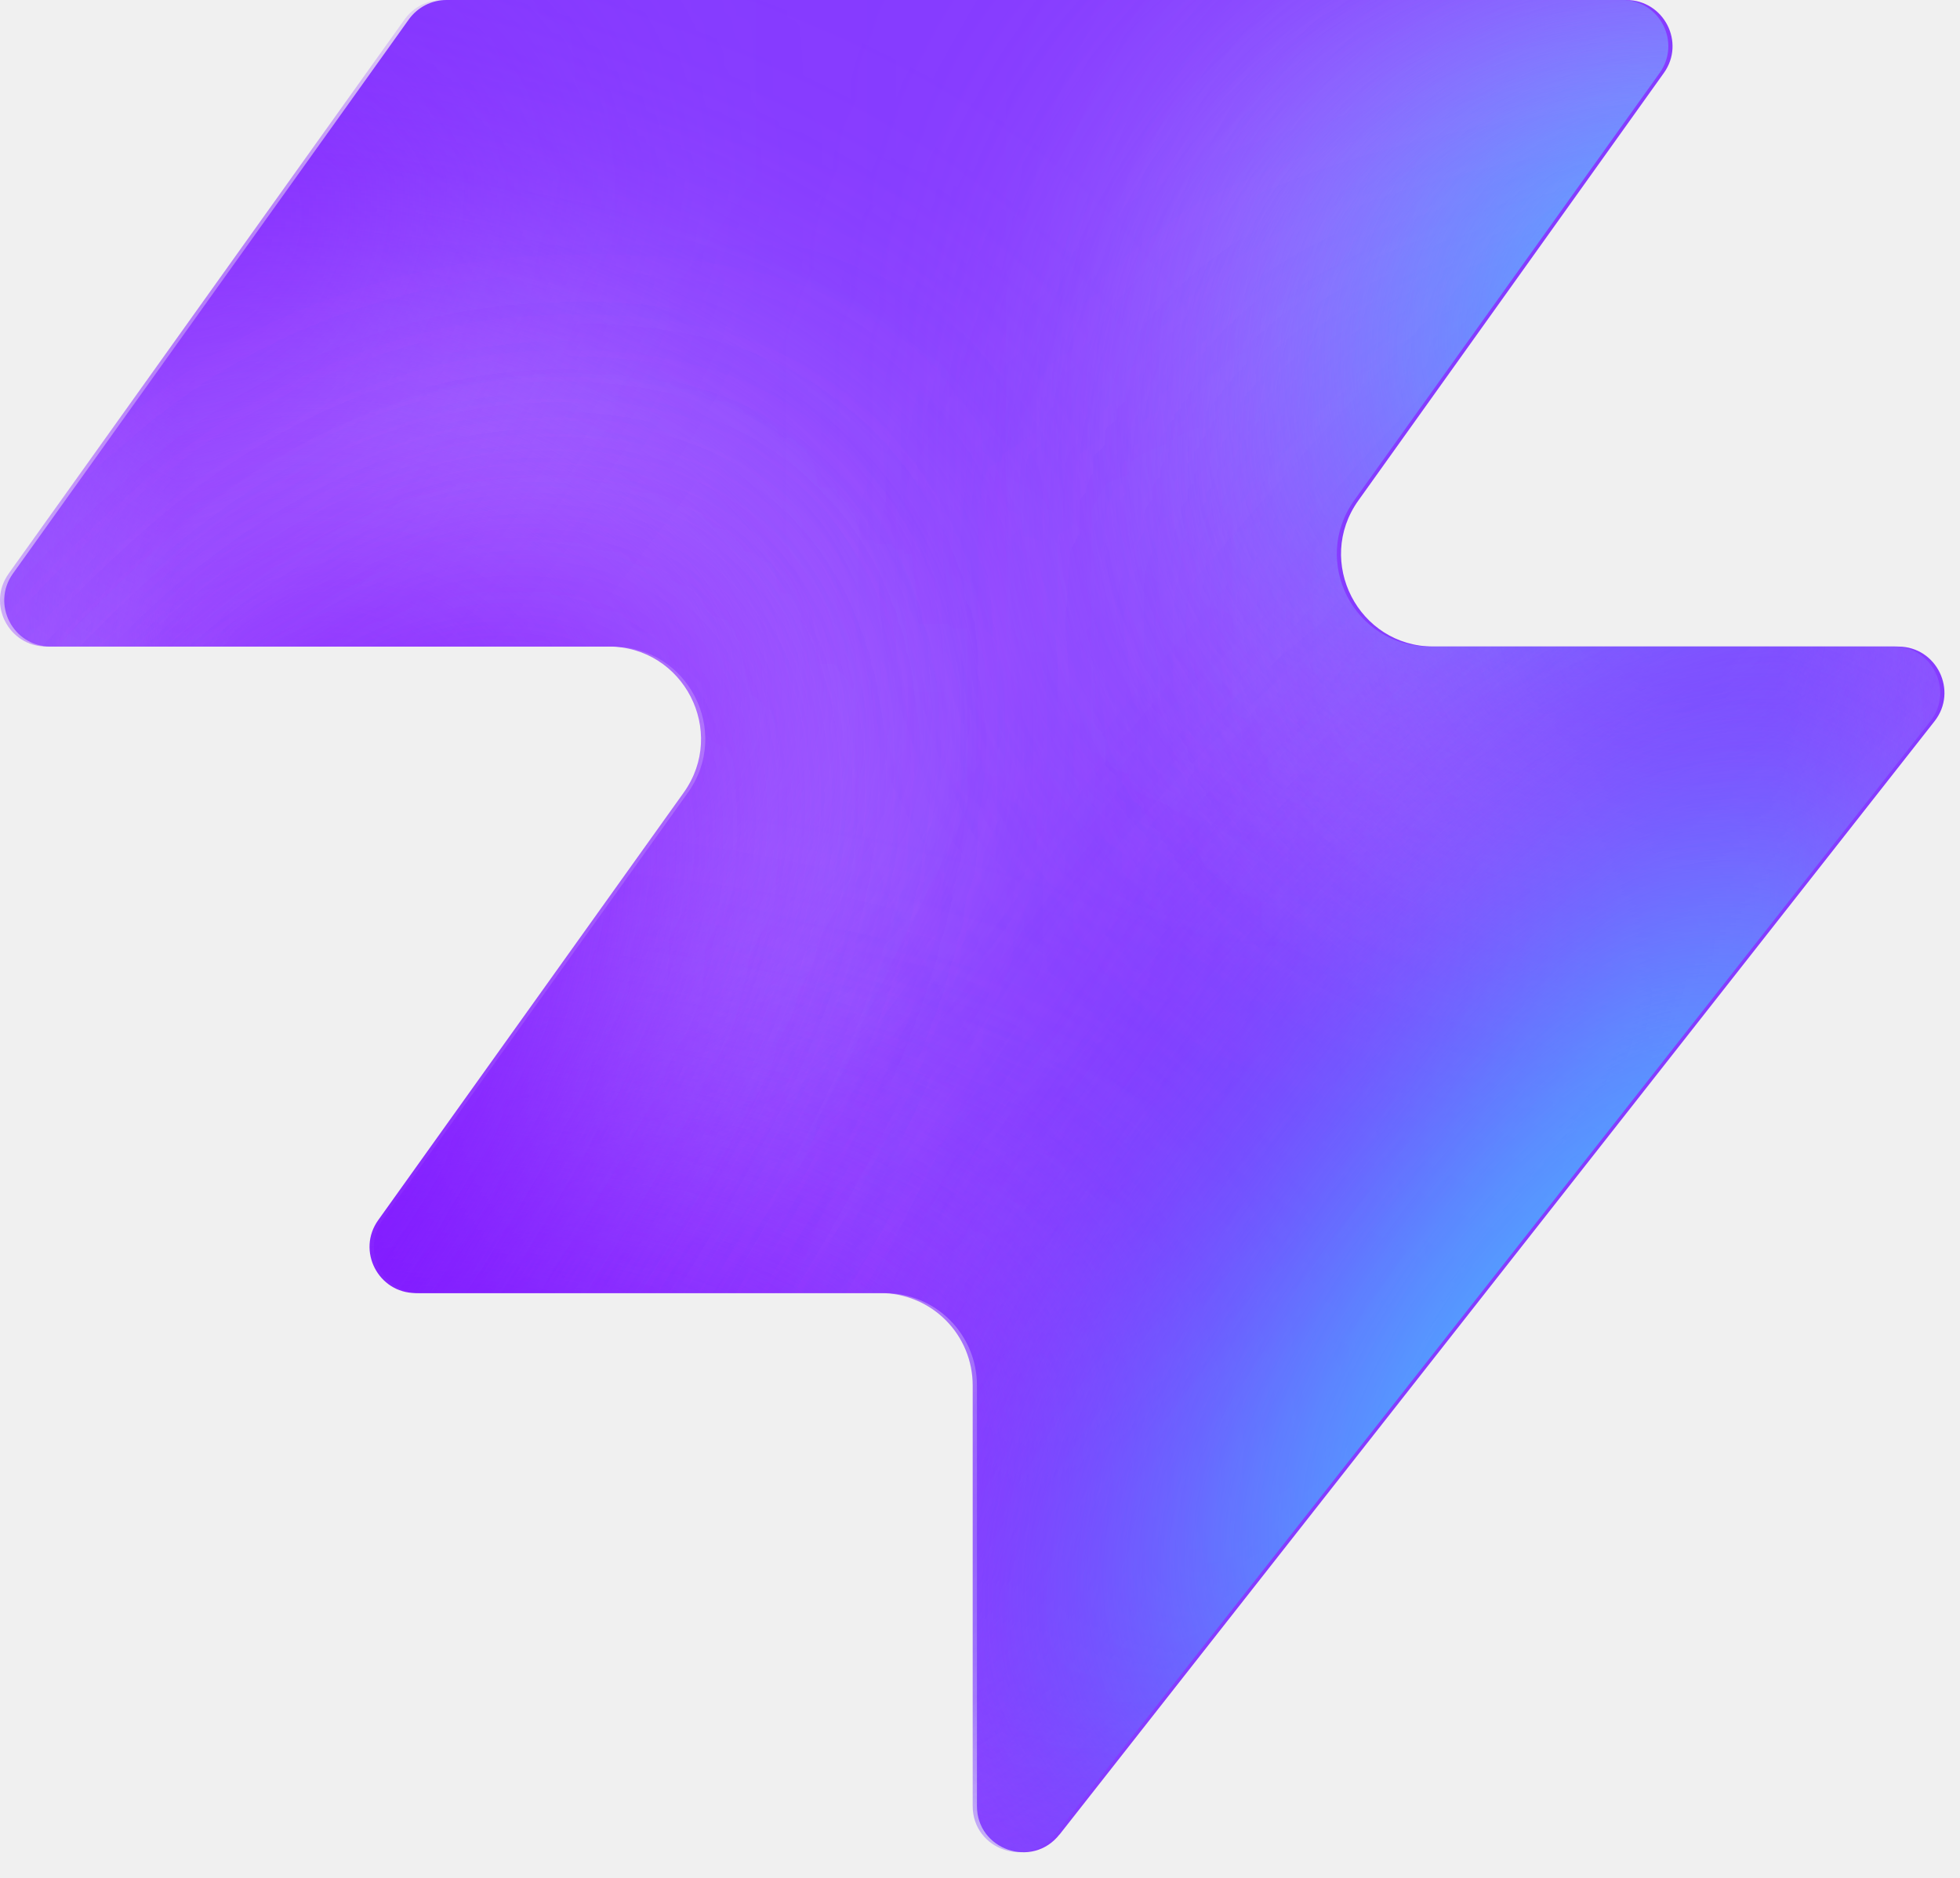
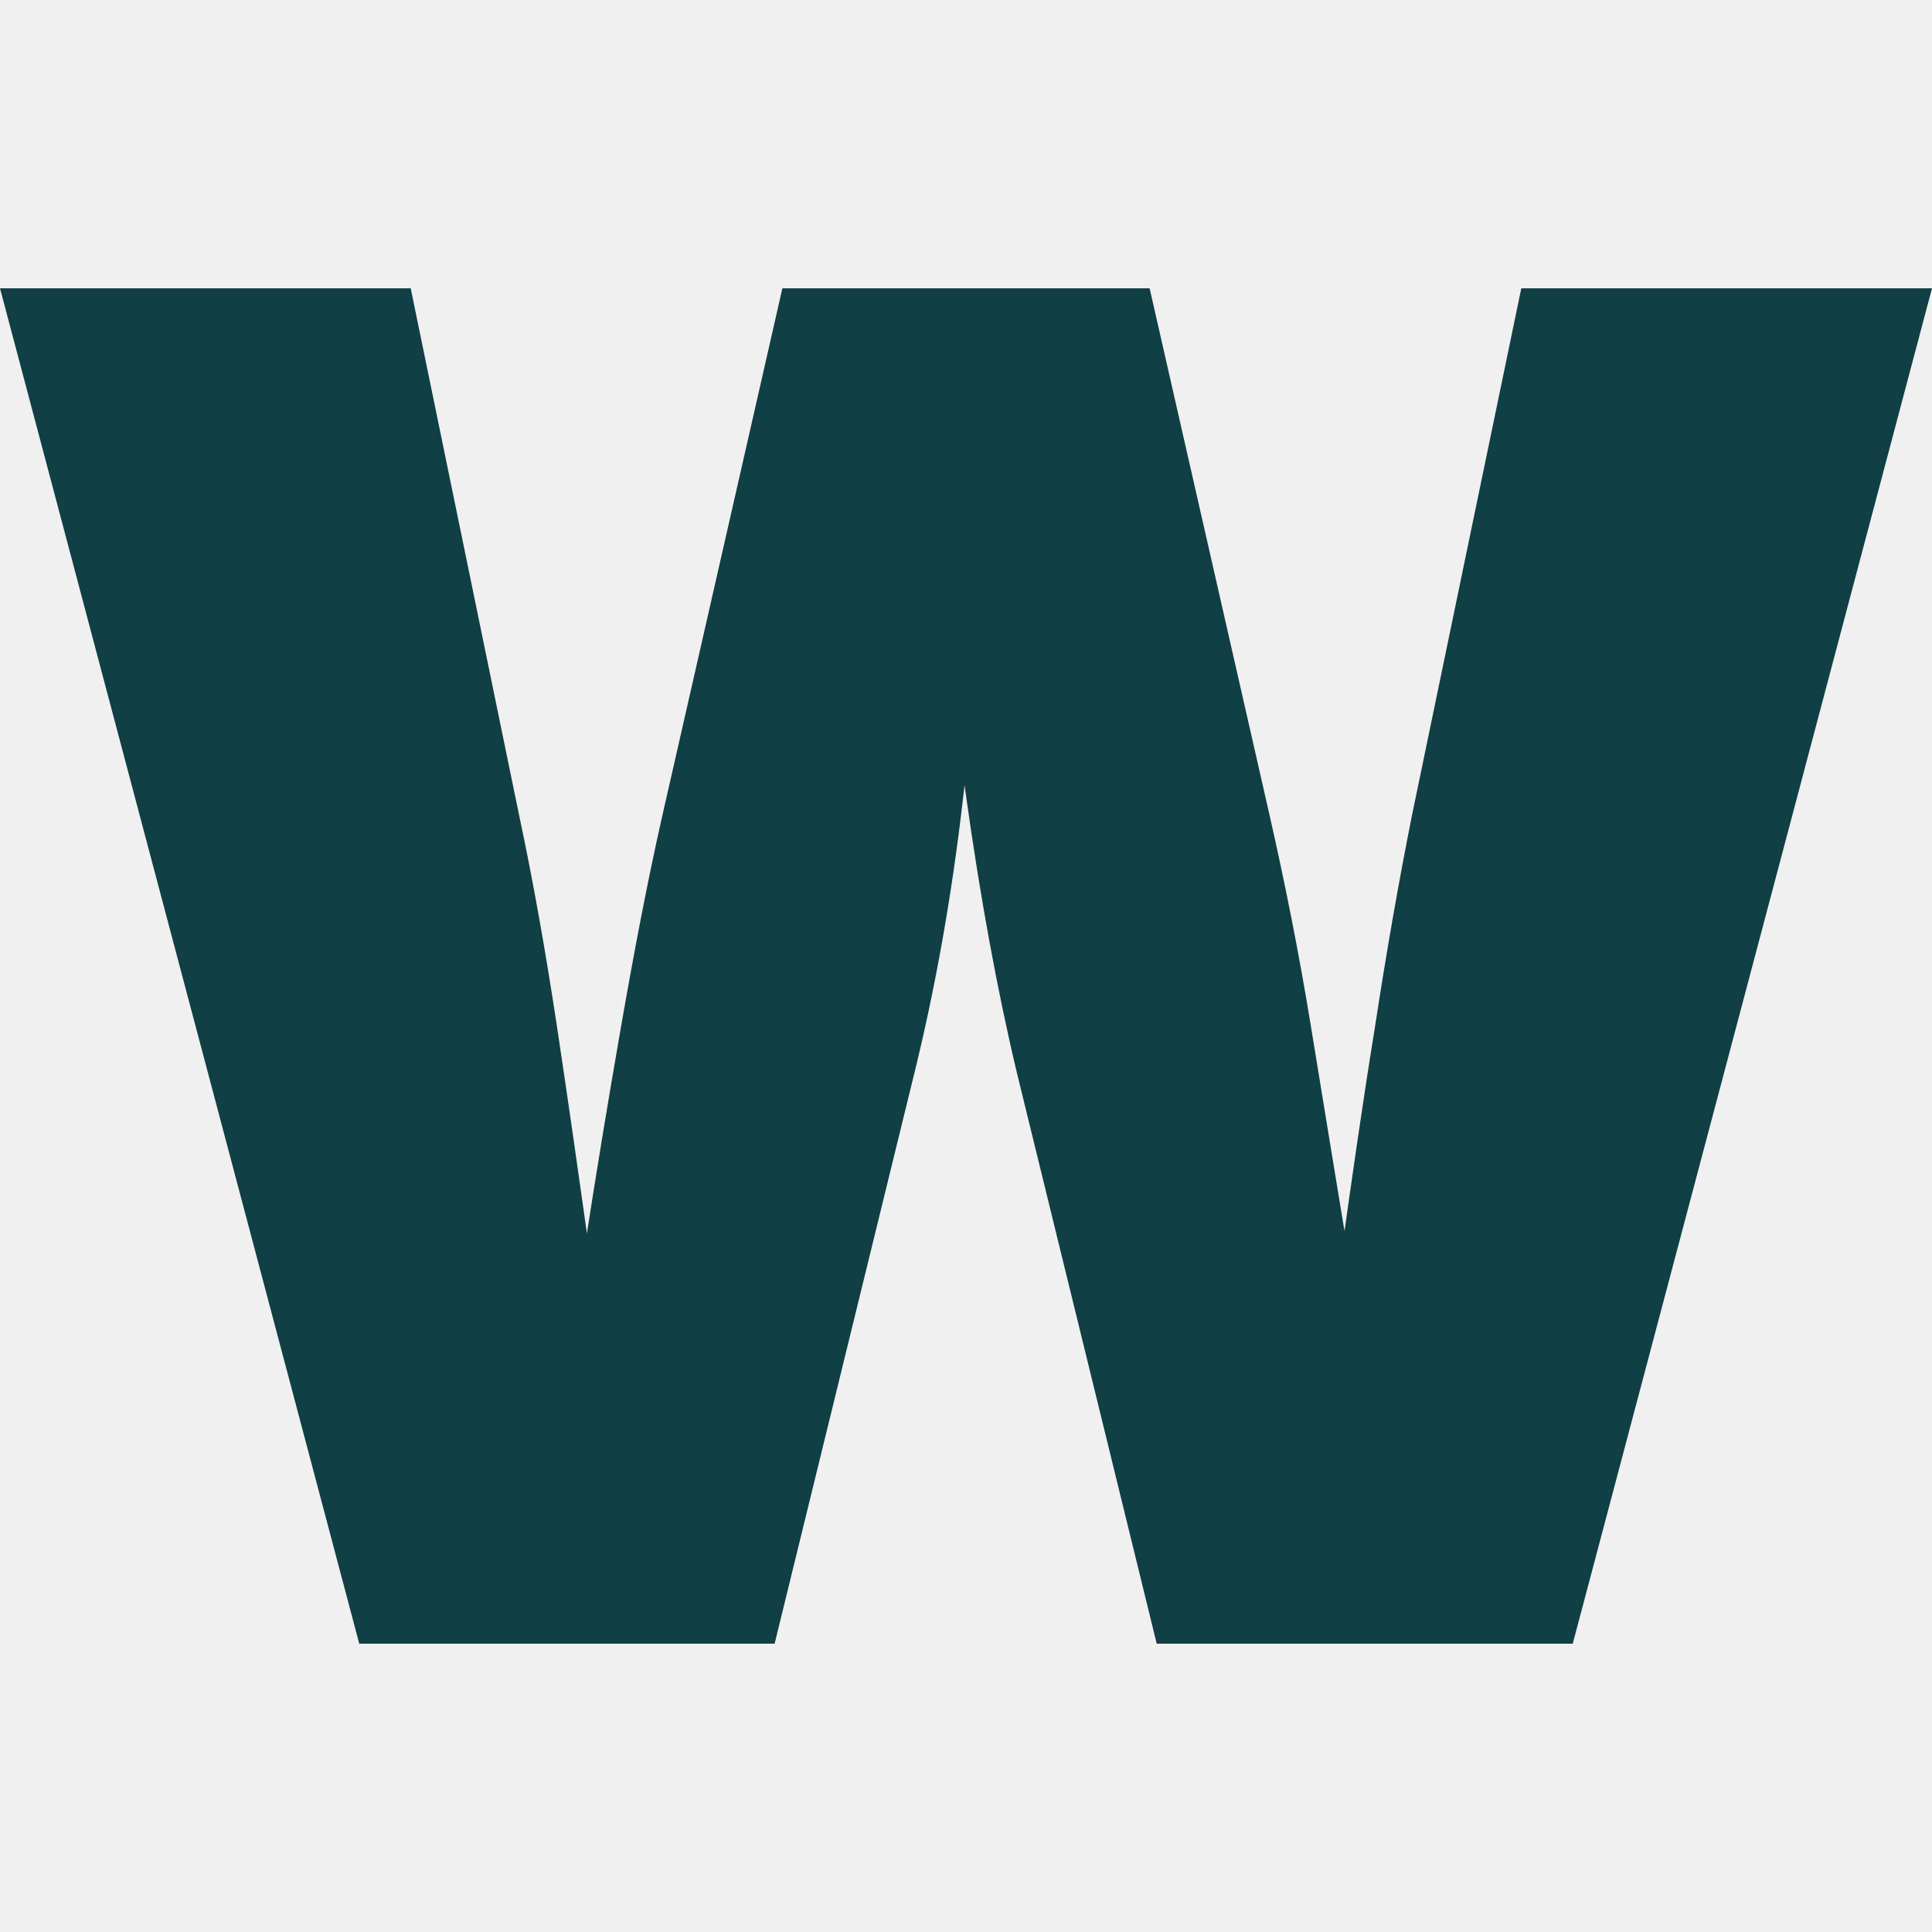
- <svg xmlns="http://www.w3.org/2000/svg" width="48" height="46" fill="none" viewBox="0 0 48 46">
-   <path fill="#863bff" d="M25.946 44.938c-.664.845-2.021.375-2.021-.698V33.937a2.26 2.26 0 0 0-2.262-2.262H10.287c-.92 0-1.456-1.04-.92-1.788l7.48-10.471c1.07-1.497 0-3.578-1.842-3.578H1.237c-.92 0-1.456-1.04-.92-1.788L10.013.474c.214-.297.556-.474.92-.474h28.894c.92 0 1.456 1.04.92 1.788l-7.48 10.471c-1.07 1.498 0 3.579 1.842 3.579h11.377c.943 0 1.473 1.088.89 1.83L25.947 44.94z" style="fill:#863bff;fill:color(display-p3 .525 .23 1);fill-opacity:1" />
-   <mask id="a" width="48" height="46" x="0" y="0" maskUnits="userSpaceOnUse" style="mask-type:alpha">
-     <path fill="#000" d="M25.842 44.938c-.664.844-2.021.375-2.021-.698V33.937a2.26 2.26 0 0 0-2.262-2.262H10.183c-.92 0-1.456-1.04-.92-1.788l7.48-10.471c1.07-1.498 0-3.579-1.842-3.579H1.133c-.92 0-1.456-1.04-.92-1.787L9.91.473c.214-.297.556-.474.92-.474h28.894c.92 0 1.456 1.04.92 1.788l-7.48 10.471c-1.07 1.498 0 3.578 1.842 3.578h11.377c.943 0 1.473 1.088.89 1.832L25.843 44.94z" style="fill:#000;fill-opacity:1" />
-   </mask>
-   <g mask="url(#a)">
-     <g filter="url(#b)">
-       <ellipse cx="5.508" cy="14.704" fill="#ede6ff" rx="5.508" ry="14.704" style="fill:#ede6ff;fill:color(display-p3 .927 .903 1);fill-opacity:1" transform="matrix(.00324 1 1 -.00324 -4.47 31.516)" />
-     </g>
-     <g filter="url(#c)">
-       <ellipse cx="10.399" cy="29.851" fill="#ede6ff" rx="10.399" ry="29.851" style="fill:#ede6ff;fill:color(display-p3 .927 .903 1);fill-opacity:1" transform="matrix(.00324 1 1 -.00324 -39.328 7.883)" />
-     </g>
-     <g filter="url(#d)">
-       <ellipse cx="5.508" cy="30.487" fill="#7e14ff" rx="5.508" ry="30.487" style="fill:#7e14ff;fill:color(display-p3 .492 .077 1);fill-opacity:1" transform="rotate(89.814 -25.913 -14.639)scale(1 -1)" />
-     </g>
-     <g filter="url(#e)">
-       <ellipse cx="5.508" cy="30.599" fill="#7e14ff" rx="5.508" ry="30.599" style="fill:#7e14ff;fill:color(display-p3 .492 .077 1);fill-opacity:1" transform="rotate(89.814 -32.644 -3.334)scale(1 -1)" />
-     </g>
-     <g filter="url(#f)">
-       <ellipse cx="5.508" cy="30.599" fill="#7e14ff" rx="5.508" ry="30.599" style="fill:#7e14ff;fill:color(display-p3 .492 .077 1);fill-opacity:1" transform="matrix(.00324 1 1 -.00324 -34.34 30.47)" />
-     </g>
-     <g filter="url(#g)">
-       <ellipse cx="14.072" cy="22.078" fill="#ede6ff" rx="14.072" ry="22.078" style="fill:#ede6ff;fill:color(display-p3 .927 .903 1);fill-opacity:1" transform="rotate(93.35 24.506 48.493)scale(-1 1)" />
-     </g>
-     <g filter="url(#h)">
-       <ellipse cx="3.47" cy="21.501" fill="#7e14ff" rx="3.47" ry="21.501" style="fill:#7e14ff;fill:color(display-p3 .492 .077 1);fill-opacity:1" transform="rotate(89.009 28.708 47.59)scale(-1 1)" />
-     </g>
-     <g filter="url(#i)">
-       <ellipse cx="3.47" cy="21.501" fill="#7e14ff" rx="3.47" ry="21.501" style="fill:#7e14ff;fill:color(display-p3 .492 .077 1);fill-opacity:1" transform="rotate(89.009 28.708 47.59)scale(-1 1)" />
-     </g>
-     <g filter="url(#j)">
-       <ellipse cx=".387" cy="8.972" fill="#7e14ff" rx="4.407" ry="29.108" style="fill:#7e14ff;fill:color(display-p3 .492 .077 1);fill-opacity:1" transform="rotate(39.51 .387 8.972)" />
-     </g>
-     <g filter="url(#k)">
-       <ellipse cx="47.523" cy="-6.092" fill="#7e14ff" rx="4.407" ry="29.108" style="fill:#7e14ff;fill:color(display-p3 .492 .077 1);fill-opacity:1" transform="rotate(37.892 47.523 -6.092)" />
-     </g>
-     <g filter="url(#l)">
-       <ellipse cx="41.412" cy="6.333" fill="#47bfff" rx="5.971" ry="9.665" style="fill:#47bfff;fill:color(display-p3 .28 .748 1);fill-opacity:1" transform="rotate(37.892 41.412 6.333)" />
-     </g>
-     <g filter="url(#m)">
-       <ellipse cx="-1.879" cy="38.332" fill="#7e14ff" rx="4.407" ry="29.108" style="fill:#7e14ff;fill:color(display-p3 .492 .077 1);fill-opacity:1" transform="rotate(37.892 -1.88 38.332)" />
-     </g>
-     <g filter="url(#n)">
-       <ellipse cx="-1.879" cy="38.332" fill="#7e14ff" rx="4.407" ry="29.108" style="fill:#7e14ff;fill:color(display-p3 .492 .077 1);fill-opacity:1" transform="rotate(37.892 -1.88 38.332)" />
-     </g>
-     <g filter="url(#o)">
-       <ellipse cx="35.651" cy="29.907" fill="#7e14ff" rx="4.407" ry="29.108" style="fill:#7e14ff;fill:color(display-p3 .492 .077 1);fill-opacity:1" transform="rotate(37.892 35.651 29.907)" />
-     </g>
-     <g filter="url(#p)">
-       <ellipse cx="38.418" cy="32.4" fill="#47bfff" rx="5.971" ry="15.297" style="fill:#47bfff;fill:color(display-p3 .28 .748 1);fill-opacity:1" transform="rotate(37.892 38.418 32.4)" />
-     </g>
+ <svg xmlns="http://www.w3.org/2000/svg" version="1.1" width="1000" height="1000">
+   <style>
+     #light-icon {
+       display: inline;
+     }
+     #dark-icon {
+       display: none;
+     }
+ 
+     @media (prefers-color-scheme: dark) {
+       #light-icon {
+         display: none;
+       }
+       #dark-icon {
+         display: inline;
+       }
+     }
+   </style>
+   <g id="light-icon">
+     <svg version="1.1" width="1000" height="1000">
+       <g>
+         <g transform="matrix(45.91368,0,0,45.91368,5.684341886080802e-14,149.2195)">
+           <svg id="a" viewBox="0 0 21.78 15.28" width="21.78" height="15.28">
+             <defs>
+               <style>.b{fill:#103f45;}</style>
+             </defs>
+             <path class="b" d="M4.05,15.28L0,0h4.63l1.22,5.93c.16.75.3,1.54.43,2.4s.25,1.71.37,2.56c.12.85.25,1.65.37,2.4h-.86c.14-.75.28-1.55.42-2.4.13-.85.27-1.7.42-2.56s.3-1.65.47-2.4l1.35-5.93h4.14l1.35,5.93c.17.75.33,1.54.47,2.4s.28,1.71.42,2.56c.13.85.27,1.65.42,2.4h-.87c.13-.75.25-1.55.37-2.4.12-.85.24-1.7.38-2.56.13-.85.27-1.65.42-2.4l1.23-5.93h4.63l-4.05,15.28h-4.69l-1.57-6.41c-.23-.96-.42-2.01-.58-3.15-.15-1.15-.34-2.29-.57-3.44h1.13c-.26,1.15-.46,2.29-.59,3.44-.13,1.14-.32,2.19-.56,3.16l-1.57,6.41h-4.69Z" />
+           </svg>
+         </g>
+       </g>
+     </svg>
  </g>
-   <defs>
-     <filter id="b" width="60.045" height="41.654" x="-19.77" y="16.149" color-interpolation-filters="sRGB" filterUnits="userSpaceOnUse">
-       <feFlood flood-opacity="0" result="BackgroundImageFix" />
-       <feBlend in="SourceGraphic" in2="BackgroundImageFix" result="shape" />
-       <feGaussianBlur result="effect1_foregroundBlur_2002_17158" stdDeviation="7.659" />
-     </filter>
-     <filter id="c" width="90.34" height="51.437" x="-54.613" y="-7.533" color-interpolation-filters="sRGB" filterUnits="userSpaceOnUse">
-       <feFlood flood-opacity="0" result="BackgroundImageFix" />
-       <feBlend in="SourceGraphic" in2="BackgroundImageFix" result="shape" />
-       <feGaussianBlur result="effect1_foregroundBlur_2002_17158" stdDeviation="7.659" />
-     </filter>
-     <filter id="d" width="79.355" height="29.4" x="-49.64" y="2.03" color-interpolation-filters="sRGB" filterUnits="userSpaceOnUse">
-       <feFlood flood-opacity="0" result="BackgroundImageFix" />
-       <feBlend in="SourceGraphic" in2="BackgroundImageFix" result="shape" />
-       <feGaussianBlur result="effect1_foregroundBlur_2002_17158" stdDeviation="4.596" />
-     </filter>
-     <filter id="e" width="79.579" height="29.4" x="-45.045" y="20.029" color-interpolation-filters="sRGB" filterUnits="userSpaceOnUse">
-       <feFlood flood-opacity="0" result="BackgroundImageFix" />
-       <feBlend in="SourceGraphic" in2="BackgroundImageFix" result="shape" />
-       <feGaussianBlur result="effect1_foregroundBlur_2002_17158" stdDeviation="4.596" />
-     </filter>
-     <filter id="f" width="79.579" height="29.4" x="-43.513" y="21.178" color-interpolation-filters="sRGB" filterUnits="userSpaceOnUse">
-       <feFlood flood-opacity="0" result="BackgroundImageFix" />
-       <feBlend in="SourceGraphic" in2="BackgroundImageFix" result="shape" />
-       <feGaussianBlur result="effect1_foregroundBlur_2002_17158" stdDeviation="4.596" />
-     </filter>
-     <filter id="g" width="74.749" height="58.852" x="15.756" y="-17.901" color-interpolation-filters="sRGB" filterUnits="userSpaceOnUse">
-       <feFlood flood-opacity="0" result="BackgroundImageFix" />
-       <feBlend in="SourceGraphic" in2="BackgroundImageFix" result="shape" />
-       <feGaussianBlur result="effect1_foregroundBlur_2002_17158" stdDeviation="7.659" />
-     </filter>
-     <filter id="h" width="61.377" height="25.362" x="23.548" y="2.284" color-interpolation-filters="sRGB" filterUnits="userSpaceOnUse">
-       <feFlood flood-opacity="0" result="BackgroundImageFix" />
-       <feBlend in="SourceGraphic" in2="BackgroundImageFix" result="shape" />
-       <feGaussianBlur result="effect1_foregroundBlur_2002_17158" stdDeviation="4.596" />
-     </filter>
-     <filter id="i" width="61.377" height="25.362" x="23.548" y="2.284" color-interpolation-filters="sRGB" filterUnits="userSpaceOnUse">
-       <feFlood flood-opacity="0" result="BackgroundImageFix" />
-       <feBlend in="SourceGraphic" in2="BackgroundImageFix" result="shape" />
-       <feGaussianBlur result="effect1_foregroundBlur_2002_17158" stdDeviation="4.596" />
-     </filter>
-     <filter id="j" width="56.045" height="63.649" x="-27.636" y="-22.853" color-interpolation-filters="sRGB" filterUnits="userSpaceOnUse">
-       <feFlood flood-opacity="0" result="BackgroundImageFix" />
-       <feBlend in="SourceGraphic" in2="BackgroundImageFix" result="shape" />
-       <feGaussianBlur result="effect1_foregroundBlur_2002_17158" stdDeviation="4.596" />
-     </filter>
-     <filter id="k" width="54.814" height="64.646" x="20.116" y="-38.415" color-interpolation-filters="sRGB" filterUnits="userSpaceOnUse">
-       <feFlood flood-opacity="0" result="BackgroundImageFix" />
-       <feBlend in="SourceGraphic" in2="BackgroundImageFix" result="shape" />
-       <feGaussianBlur result="effect1_foregroundBlur_2002_17158" stdDeviation="4.596" />
-     </filter>
-     <filter id="l" width="33.541" height="35.313" x="24.641" y="-11.323" color-interpolation-filters="sRGB" filterUnits="userSpaceOnUse">
-       <feFlood flood-opacity="0" result="BackgroundImageFix" />
-       <feBlend in="SourceGraphic" in2="BackgroundImageFix" result="shape" />
-       <feGaussianBlur result="effect1_foregroundBlur_2002_17158" stdDeviation="4.596" />
-     </filter>
-     <filter id="m" width="54.814" height="64.646" x="-29.286" y="6.009" color-interpolation-filters="sRGB" filterUnits="userSpaceOnUse">
-       <feFlood flood-opacity="0" result="BackgroundImageFix" />
-       <feBlend in="SourceGraphic" in2="BackgroundImageFix" result="shape" />
-       <feGaussianBlur result="effect1_foregroundBlur_2002_17158" stdDeviation="4.596" />
-     </filter>
-     <filter id="n" width="54.814" height="64.646" x="-29.286" y="6.009" color-interpolation-filters="sRGB" filterUnits="userSpaceOnUse">
-       <feFlood flood-opacity="0" result="BackgroundImageFix" />
-       <feBlend in="SourceGraphic" in2="BackgroundImageFix" result="shape" />
-       <feGaussianBlur result="effect1_foregroundBlur_2002_17158" stdDeviation="4.596" />
-     </filter>
-     <filter id="o" width="54.814" height="64.646" x="8.244" y="-2.416" color-interpolation-filters="sRGB" filterUnits="userSpaceOnUse">
-       <feFlood flood-opacity="0" result="BackgroundImageFix" />
-       <feBlend in="SourceGraphic" in2="BackgroundImageFix" result="shape" />
-       <feGaussianBlur result="effect1_foregroundBlur_2002_17158" stdDeviation="4.596" />
-     </filter>
-     <filter id="p" width="39.409" height="43.623" x="18.713" y="10.588" color-interpolation-filters="sRGB" filterUnits="userSpaceOnUse">
-       <feFlood flood-opacity="0" result="BackgroundImageFix" />
-       <feBlend in="SourceGraphic" in2="BackgroundImageFix" result="shape" />
-       <feGaussianBlur result="effect1_foregroundBlur_2002_17158" stdDeviation="4.596" />
-     </filter>
-   </defs>
+   <g id="dark-icon">
+     <svg version="1.1" width="1000" height="1000">
+       <g clip-path="url(#SvgjsClipPath1054)">
+         <rect width="1000" height="1000" fill="#ffffff" />
+         <g transform="matrix(36.73095,0,0,36.73095,100,219.3756)">
+           <svg id="a" viewBox="0 0 21.78 15.28" width="21.78" height="15.28">
+             <defs>
+               <style>.b{fill:#103f45;}</style>
+               <clipPath id="SvgjsClipPath1054">
+                 <rect width="1000" height="1000" x="0" y="0" rx="350" ry="350" />
+               </clipPath>
+             </defs>
+             <path class="b" d="M4.05,15.28L0,0h4.63l1.22,5.93c.16.75.3,1.54.43,2.4s.25,1.71.37,2.56c.12.85.25,1.65.37,2.4h-.86c.14-.75.28-1.55.42-2.4.13-.85.27-1.7.42-2.56s.3-1.65.47-2.4l1.35-5.93h4.14l1.35,5.93c.17.75.33,1.54.47,2.4s.28,1.71.42,2.56c.13.85.27,1.65.42,2.4h-.87c.13-.75.25-1.55.37-2.4.12-.85.24-1.7.38-2.56.13-.85.27-1.65.42-2.4l1.23-5.93h4.63l-4.05,15.28h-4.69l-1.57-6.41c-.23-.96-.42-2.01-.58-3.15-.15-1.15-.34-2.29-.57-3.44h1.13c-.26,1.15-.46,2.29-.59,3.44-.13,1.14-.32,2.19-.56,3.16l-1.57,6.41h-4.69Z" />
+           </svg>
+         </g>
+       </g>
+     </svg>
+   </g>
</svg>
